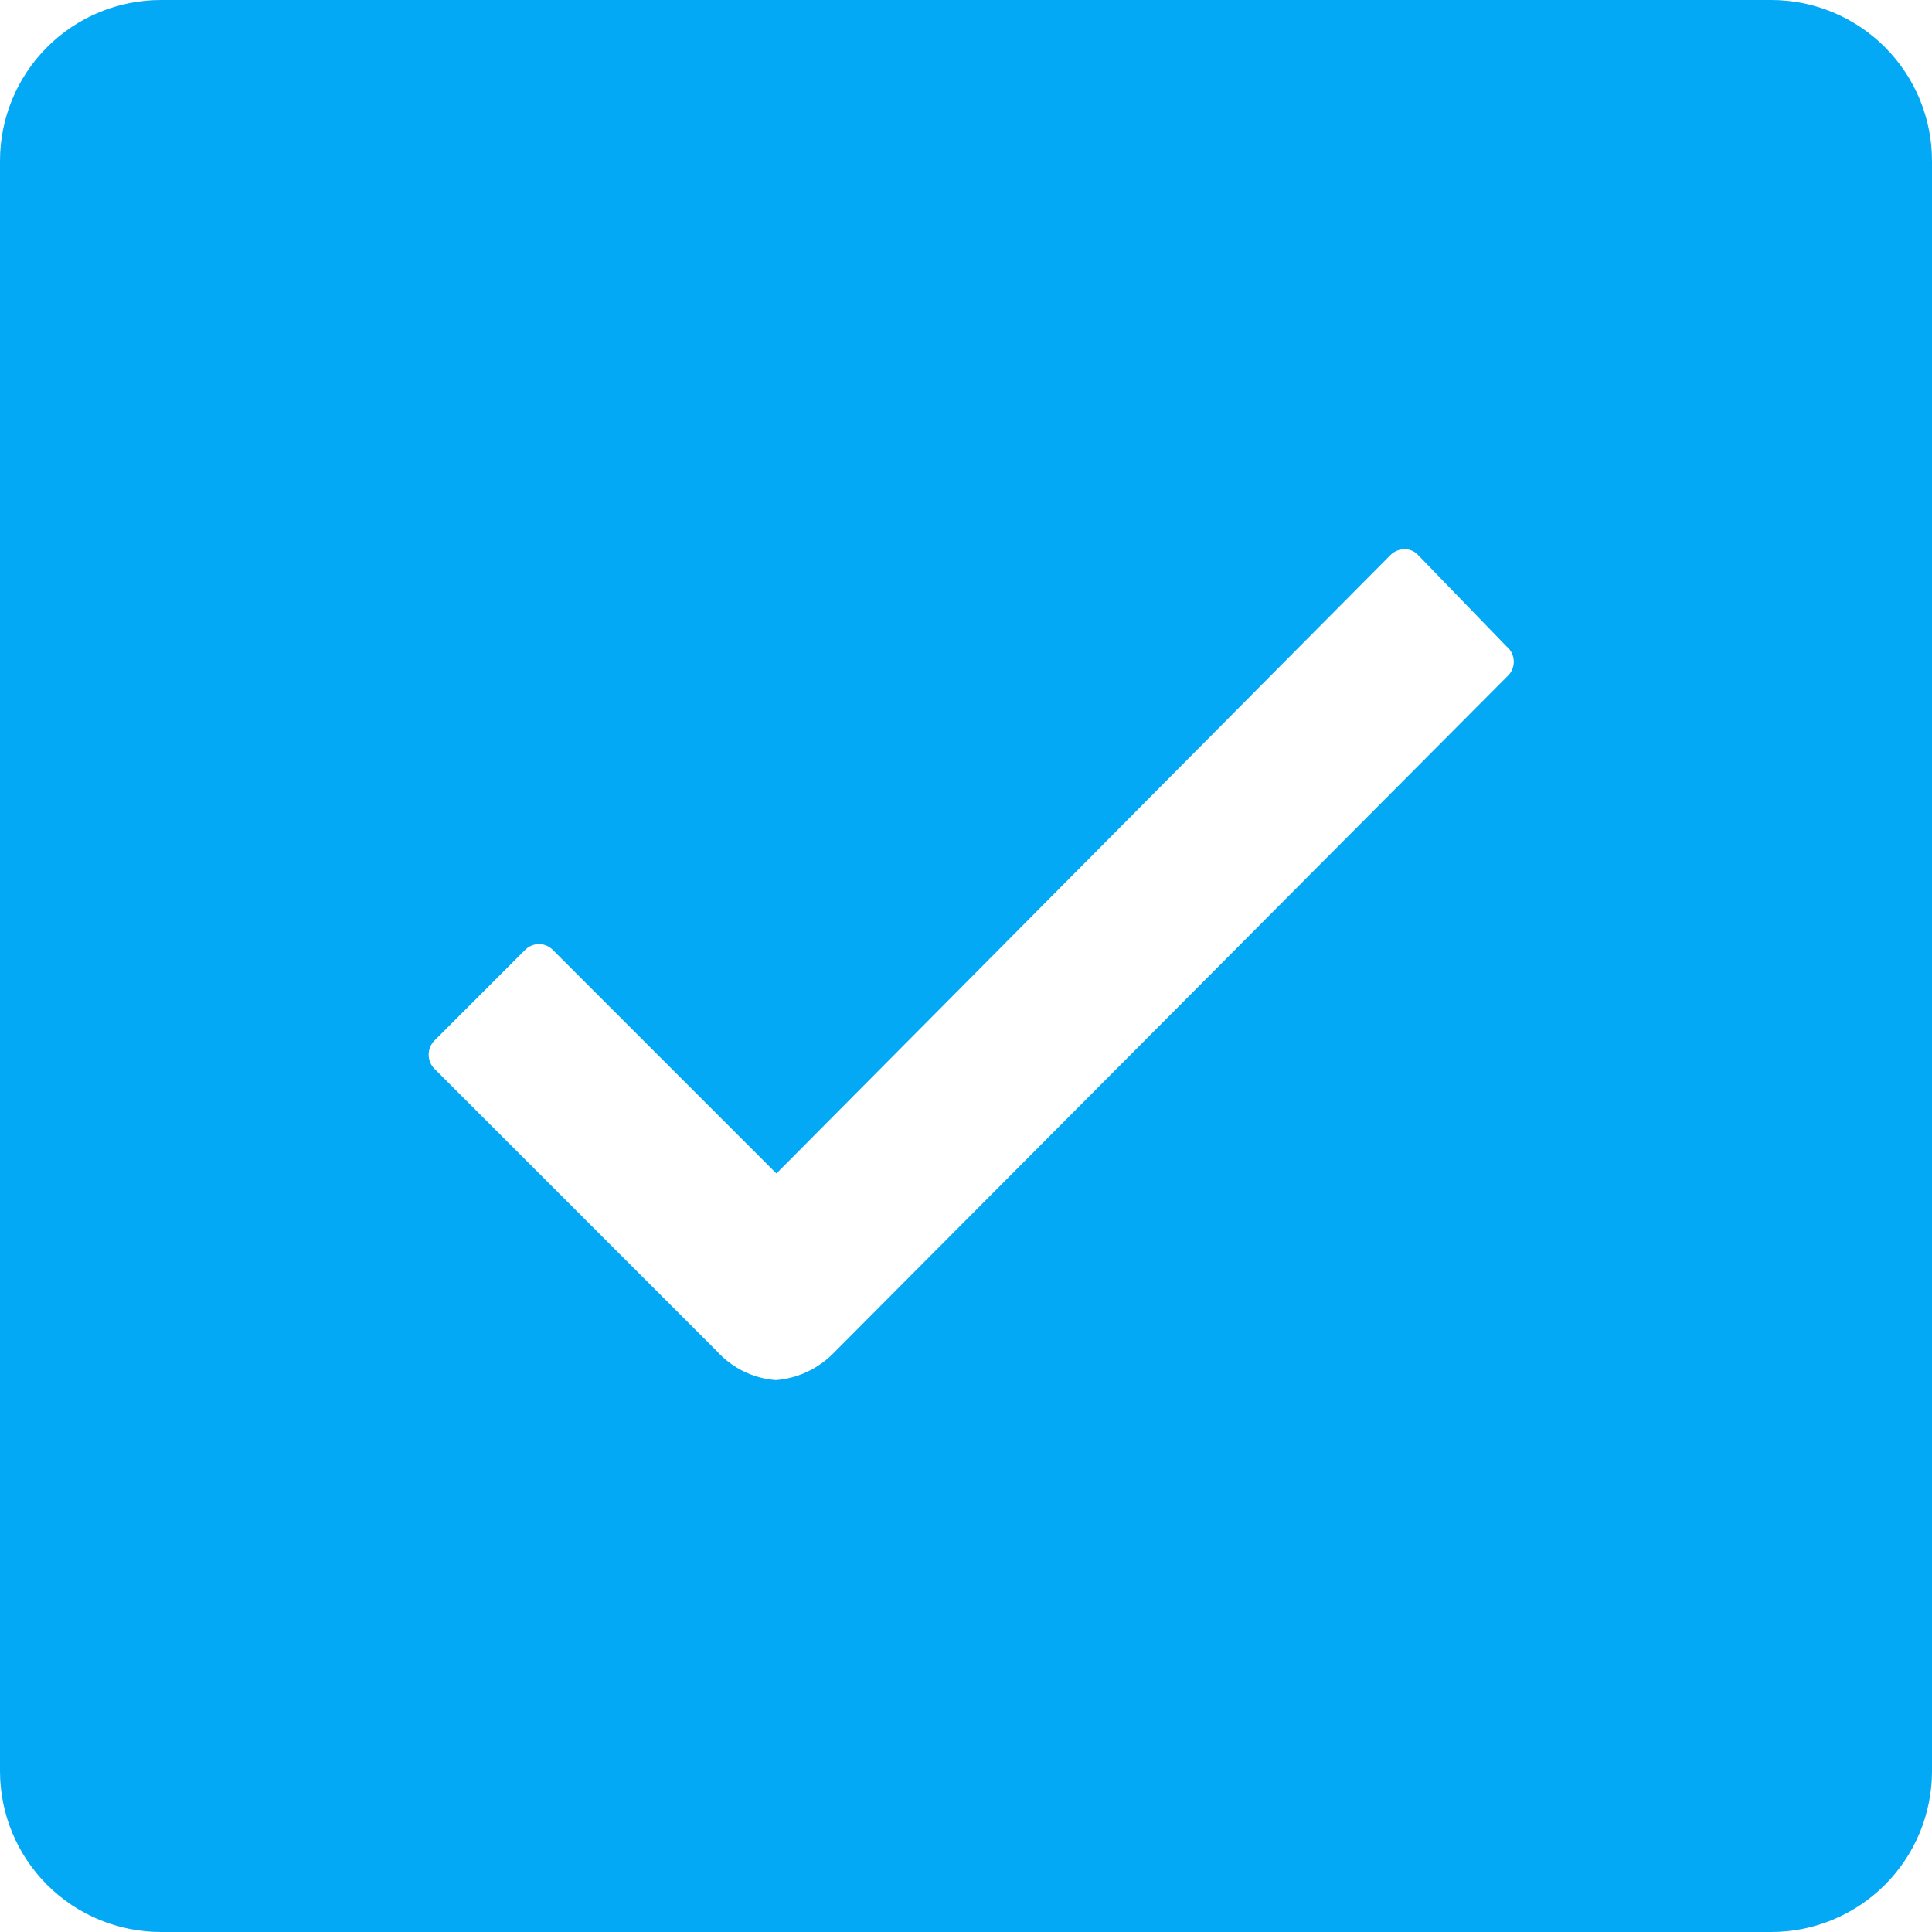
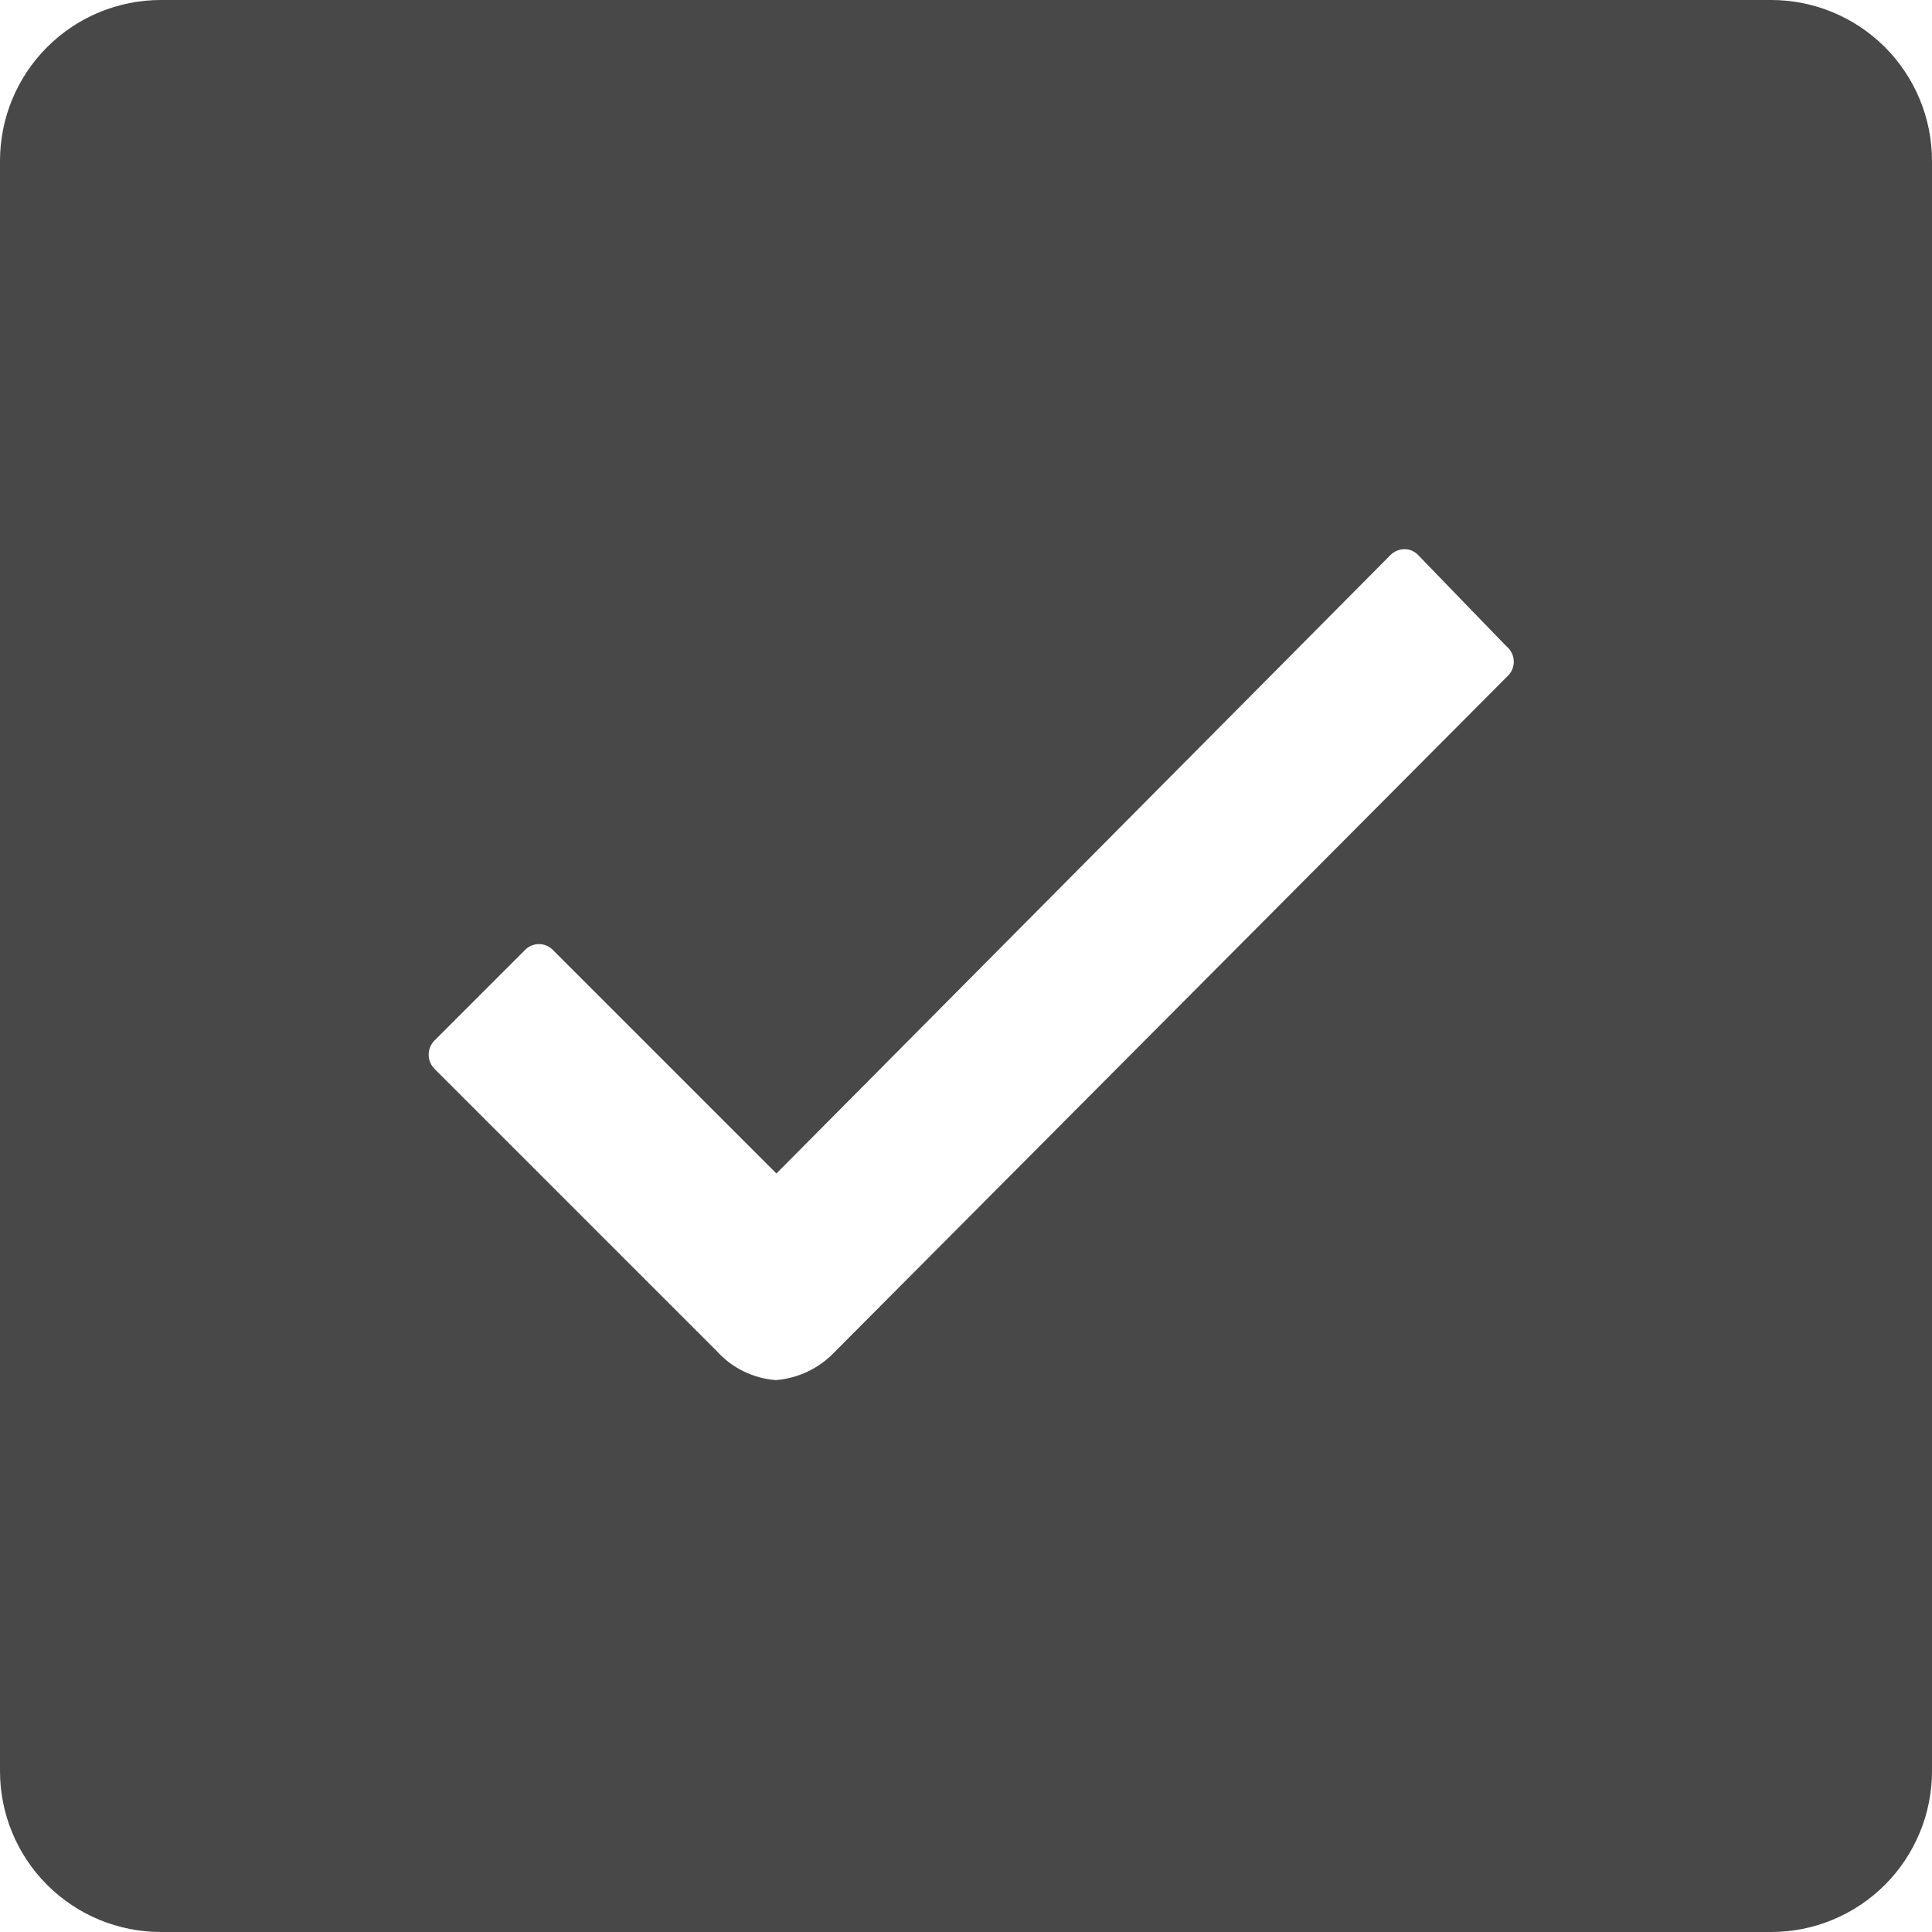
<svg xmlns="http://www.w3.org/2000/svg" width="15" height="15" viewBox="0 0 15 15">
-   <path id="Icon_ionic-ios-checkbox" data-name="Icon ionic-ios-checkbox" d="M16.25,2.5H3.75A1.249,1.249,0,0,0,2.5,3.75v12.5A1.249,1.249,0,0,0,3.75,17.5h12.5a1.249,1.249,0,0,0,1.25-1.25V3.75A1.249,1.249,0,0,0,16.25,2.5ZM14.2,7.754,8.977,13h0a.705.705,0,0,1-.453.215.684.684,0,0,1-.457-.223L5.875,10.8a.156.156,0,0,1,0-.223l.7-.7a.151.151,0,0,1,.219,0l1.734,1.734,4.766-4.8a.154.154,0,0,1,.109-.047h0a.142.142,0,0,1,.109.047l.684.707A.154.154,0,0,1,14.2,7.754Z" transform="translate(-2.5 -2.5)" fill="#03a9f4" />
+   <path id="Icon_ionic-ios-checkbox" data-name="Icon ionic-ios-checkbox" d="M16.25,2.5H3.75A1.249,1.249,0,0,0,2.5,3.75v12.5A1.249,1.249,0,0,0,3.75,17.5h12.5a1.249,1.249,0,0,0,1.25-1.25V3.75A1.249,1.249,0,0,0,16.25,2.5ZM14.2,7.754,8.977,13h0a.705.705,0,0,1-.453.215.684.684,0,0,1-.457-.223L5.875,10.8a.156.156,0,0,1,0-.223l.7-.7a.151.151,0,0,1,.219,0l1.734,1.734,4.766-4.8a.154.154,0,0,1,.109-.047h0a.142.142,0,0,1,.109.047l.684.707A.154.154,0,0,1,14.2,7.754Z" transform="translate(-2.5 -2.5)" fill="#484848" />
</svg>
